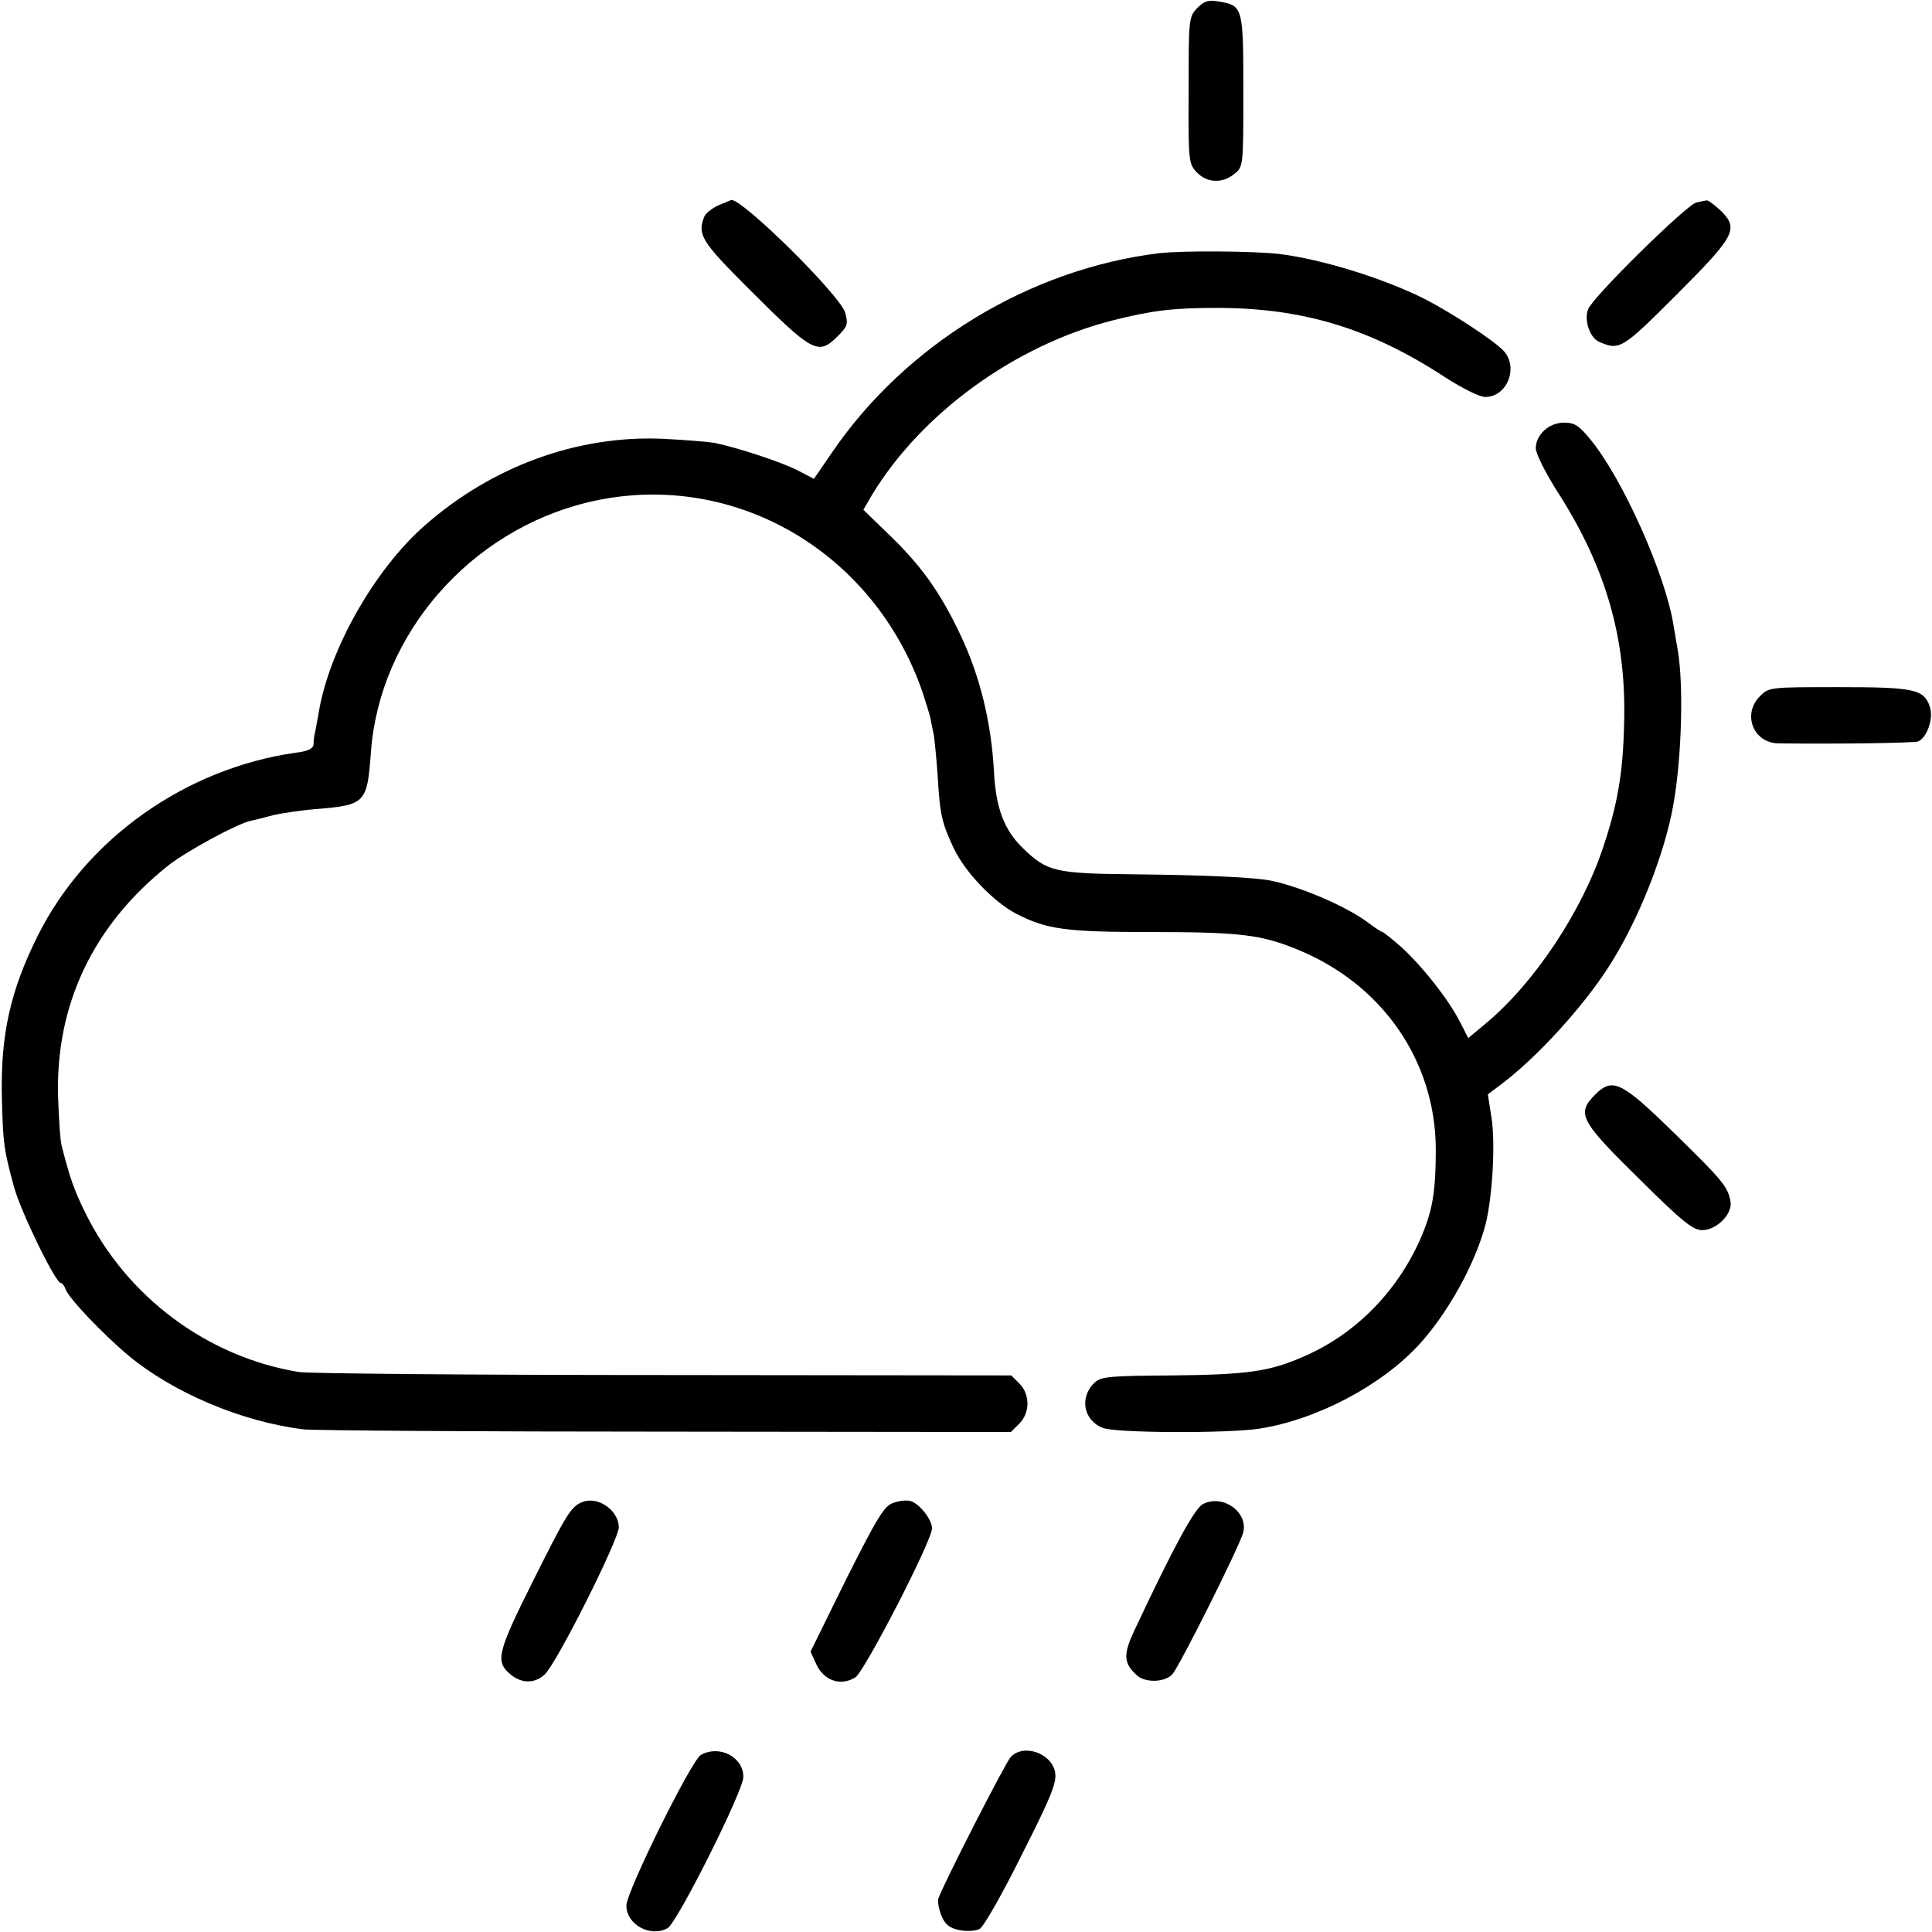
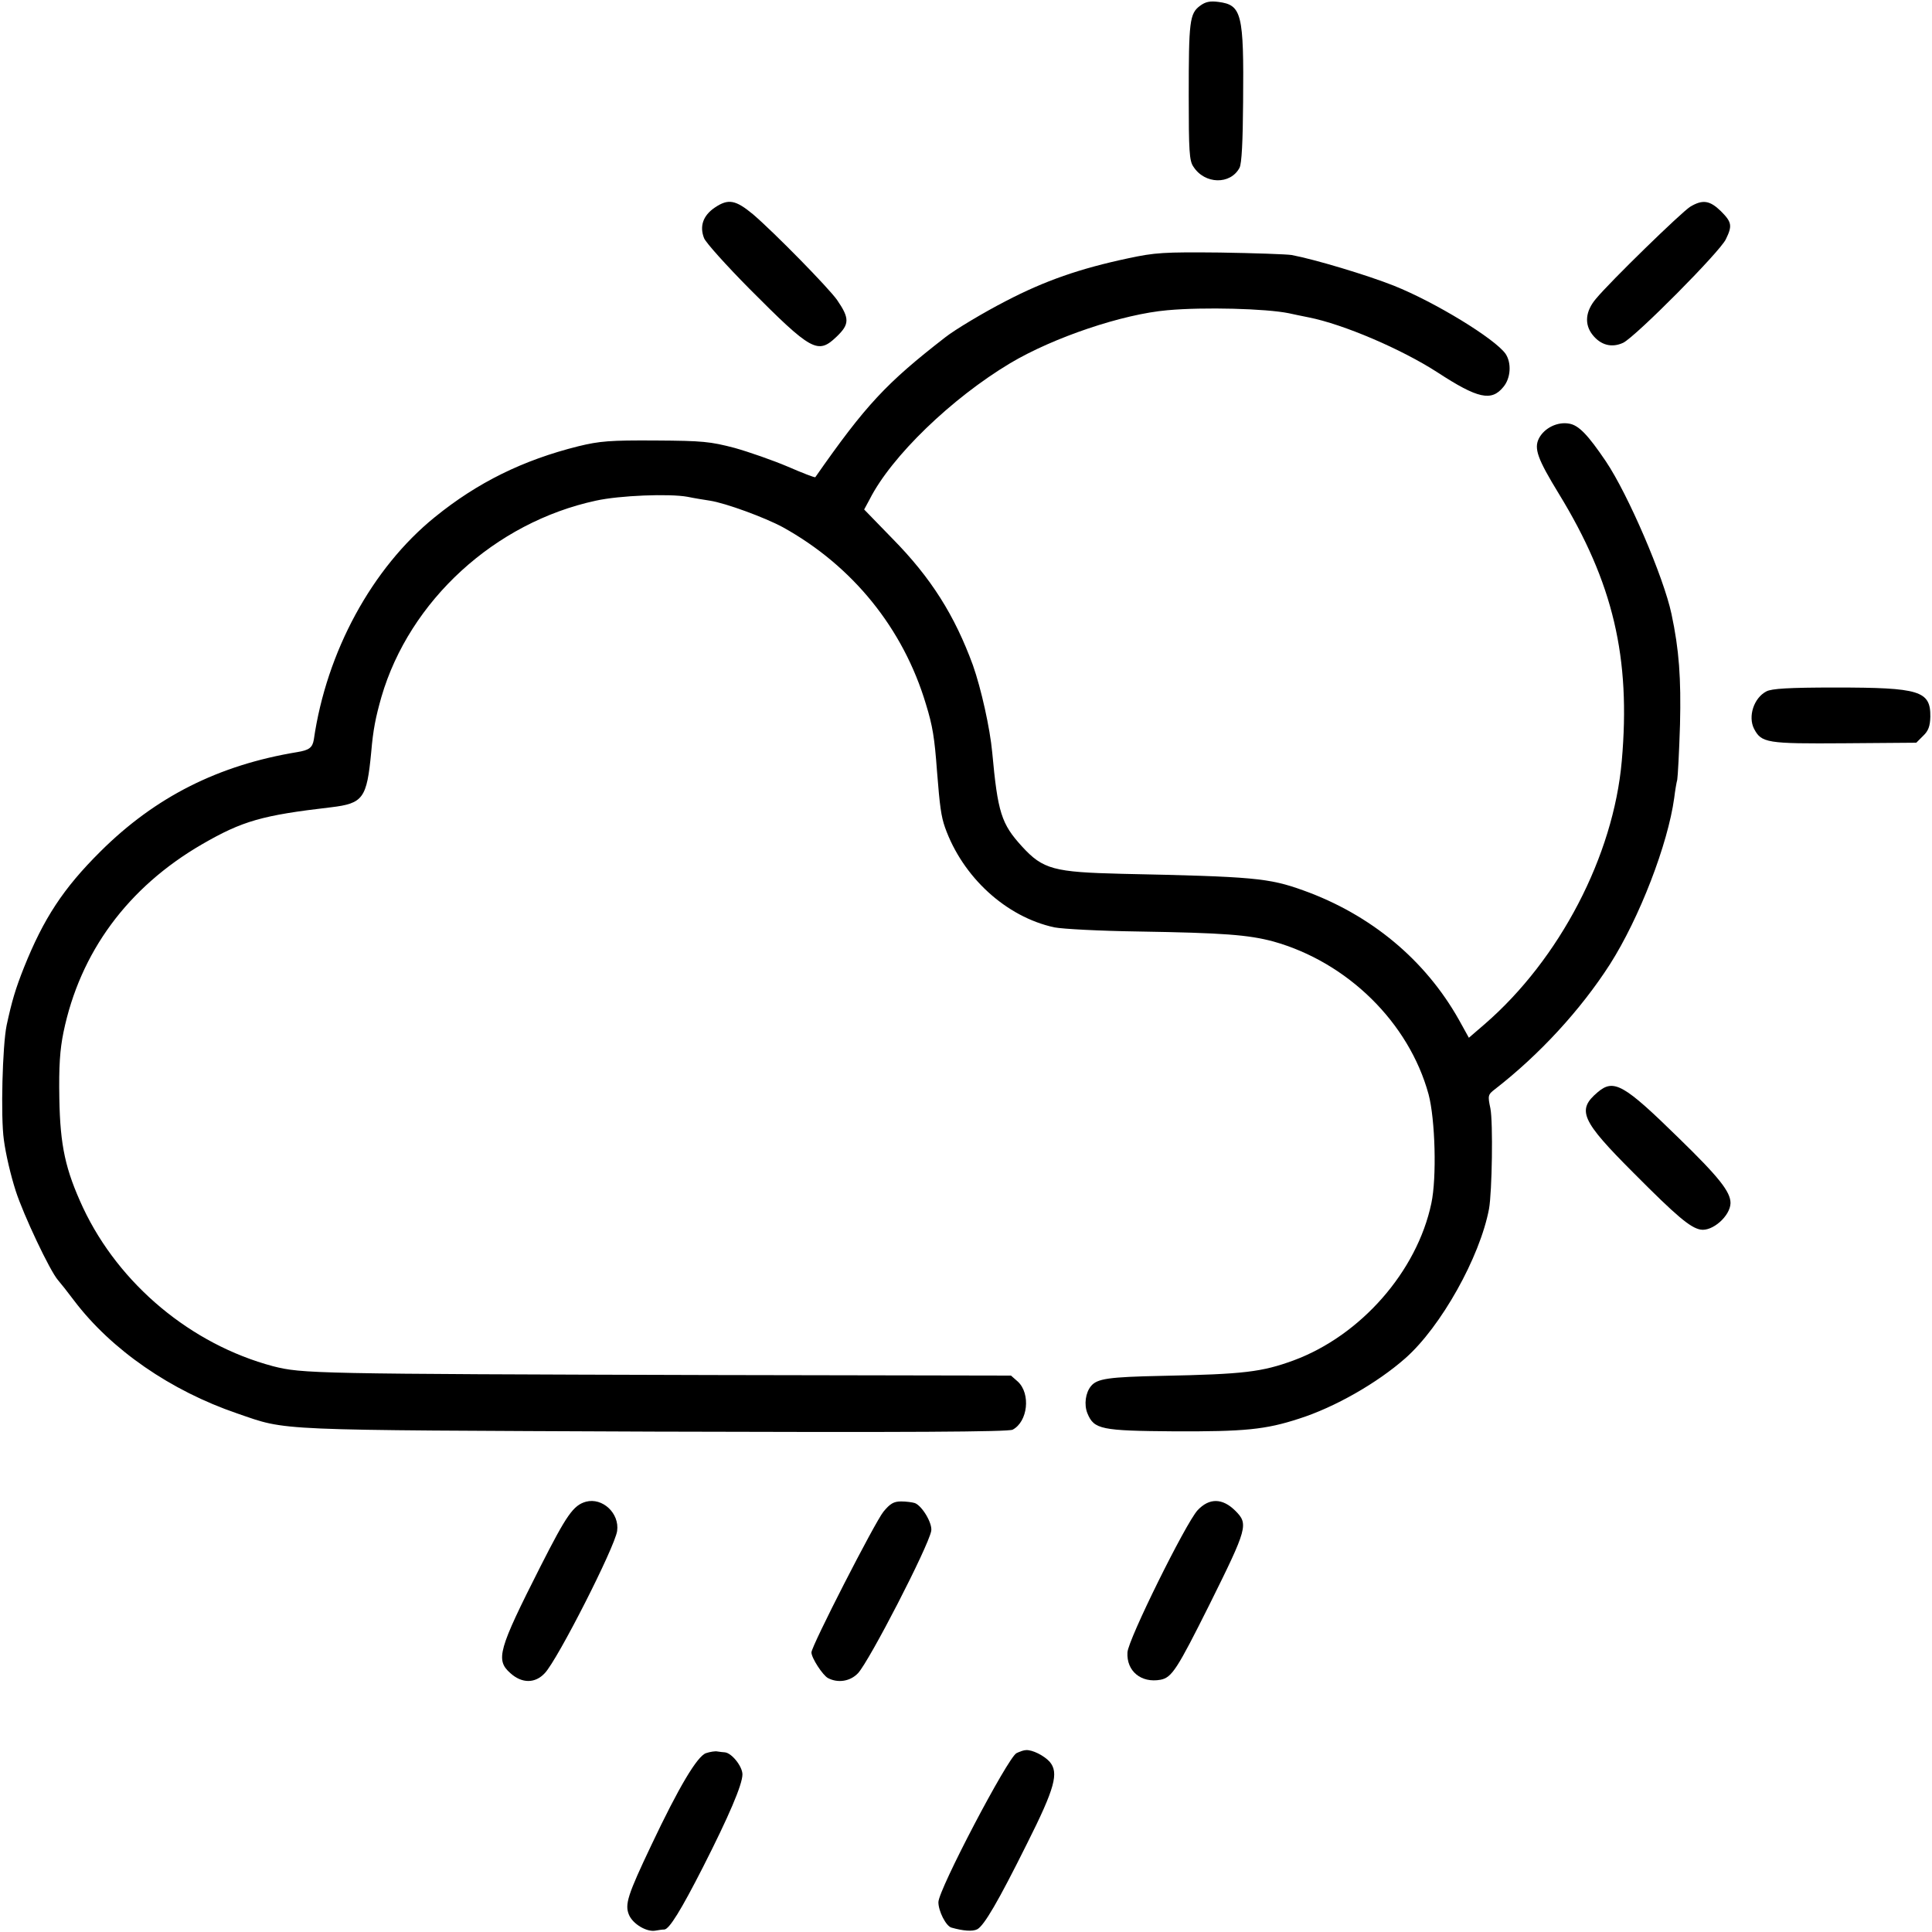
- <svg xmlns="http://www.w3.org/2000/svg" version="1.0" width="512pt" height="512pt" viewBox="0 0 512 512" preserveAspectRatio="xMidYMid meet">
-   <g transform="translate(0,512) scale(0.1,-0.1)" fill="#000000" stroke="none">
-     <path d="M3172 5098 c-22 -24 -22 -31 -22 -218 -1 -185 0 -194 21 -216 27 -29 68 -31 100 -5 24 19 24 21 24 220 0 222 -1 227 -66 237 -27 5 -38 1 -57 -18z" />
-     <path d="M1904 4576 c-17 -8 -34 -21 -38 -31 -18 -47 -7 -65 116 -188 172 -172 186 -180 238 -128 26 26 28 32 20 62 -13 46 -272 302 -302 299 -2 -1 -17 -7 -34 -14z" />
-     <path d="M4495 4583 c-26 -6 -274 -250 -286 -282 -12 -29 4 -76 29 -87 54 -23 60 -20 203 123 157 157 167 176 121 223 -17 16 -34 29 -39 29 -4 -1 -17 -3 -28 -6z" />
-     <path d="M3072 4449 c-344 -42 -671 -241 -867 -528 l-48 -70 -46 24 c-45 22 -154 58 -216 71 -16 3 -77 8 -135 11 -228 11 -458 -73 -637 -232 -131 -116 -250 -326 -278 -491 -4 -22 -8 -46 -10 -54 -2 -8 -4 -23 -4 -32 -1 -12 -14 -19 -49 -23 -291 -42 -554 -228 -682 -485 -73 -146 -99 -264 -95 -430 3 -120 5 -136 32 -235 17 -64 110 -255 124 -255 4 0 10 -8 13 -17 8 -23 96 -116 166 -175 119 -99 301 -176 465 -196 28 -3 461 -6 962 -6 l912 -1 22 22 c29 29 29 77 1 106 l-22 22 -923 1 c-507 0 -941 4 -965 8 -243 40 -456 199 -566 422 -30 61 -41 93 -63 179 -3 11 -7 67 -9 125 -8 247 93 459 294 618 48 37 180 109 217 117 11 2 38 9 60 15 22 5 74 13 115 16 129 11 133 16 143 151 23 312 262 587 576 662 377 90 756 -126 886 -504 9 -28 19 -59 21 -70 2 -11 6 -31 9 -45 2 -14 7 -62 10 -107 6 -103 11 -124 43 -192 30 -63 106 -142 166 -173 80 -41 131 -48 357 -48 237 0 292 -7 389 -47 224 -92 364 -295 365 -528 0 -110 -8 -159 -36 -227 -61 -146 -174 -262 -312 -322 -92 -41 -152 -49 -349 -51 -164 -1 -189 -3 -206 -18 -42 -38 -32 -100 20 -121 35 -14 332 -15 416 -2 153 24 324 115 423 223 75 82 147 211 175 315 19 72 28 220 16 290 l-9 58 36 27 c92 69 214 202 283 309 79 122 150 301 173 434 22 125 27 318 11 408 -3 17 -8 47 -11 65 -21 134 -135 389 -220 492 -30 37 -42 45 -70 45 -40 0 -75 -32 -75 -68 0 -14 26 -66 58 -116 129 -201 183 -391 176 -616 -3 -129 -17 -210 -55 -324 -56 -170 -182 -360 -310 -467 l-48 -40 -22 43 c-30 59 -97 144 -153 196 -26 23 -50 42 -52 42 -3 0 -20 11 -37 24 -57 43 -177 95 -258 112 -44 9 -173 15 -364 17 -210 2 -230 7 -295 70 -49 48 -71 105 -76 204 -7 128 -37 252 -89 361 -54 114 -105 185 -193 269 l-64 62 22 38 c131 217 379 398 639 464 103 26 158 33 276 33 229 0 408 -55 605 -184 45 -29 91 -52 106 -52 58 0 89 78 49 122 -25 27 -136 100 -210 138 -110 55 -272 105 -385 119 -71 8 -257 9 -318 2z" />
-     <path d="M4664 3275 c-48 -48 -17 -125 50 -125 157 -2 356 1 369 5 24 10 42 62 31 93 -16 46 -43 51 -242 51 -181 0 -184 0 -208 -24z" />
-     <path d="M4228 2220 c-51 -52 -43 -68 124 -232 107 -106 135 -128 159 -128 38 0 81 43 75 76 -7 39 -21 56 -148 180 -141 138 -164 149 -210 104z" />
-     <path d="M1545 1140 c-32 -12 -42 -29 -135 -215 -90 -180 -97 -207 -61 -239 31 -28 66 -29 94 -4 31 27 197 358 197 391 -1 44 -54 82 -95 67z" />
-     <path d="M2367 1137 c-23 -7 -42 -38 -124 -201 l-95 -193 16 -35 c21 -43 65 -57 103 -33 25 17 203 362 203 395 0 23 -34 66 -57 72 -10 3 -31 1 -46 -5z" />
-     <path d="M3188 1134 c-22 -11 -76 -110 -180 -331 -32 -67 -31 -90 4 -122 22 -21 73 -20 94 1 18 18 182 346 189 378 12 54 -55 101 -107 74z" />
-     <path d="M1857 469 c-25 -15 -197 -362 -197 -399 0 -50 63 -85 109 -60 25 13 201 364 201 401 0 53 -64 86 -113 58z" />
-     <path d="M2678 463 c-15 -17 -180 -340 -191 -374 -3 -8 1 -29 8 -46 10 -24 22 -33 48 -38 19 -4 43 -2 53 3 11 6 61 94 112 197 80 158 93 192 88 219 -10 51 -85 76 -118 39z" />
+ <svg xmlns="http://www.w3.org/2000/svg" version="1.0" width="700pt" height="700pt" viewBox="0 0 700 700" preserveAspectRatio="xMidYMid meet">
+   <g transform="translate(0,700) scale(0.1,-0.1)" fill="#000000" stroke="none">
+     <path d="M4348 6979 c-38 -28 -41 -57 -41 -326 0 -199 2 -236 17 -257 41 -64 134 -66 167 -4 8 15 12 95 13 238 3 321 -5 352 -89 363 -30 4 -47 1 -67 -14z" />
+     <path d="M2590 6248 c-43 -29 -56 -68 -39 -111 7 -17 81 -99 164 -183 226 -227 248 -239 316 -174 47 45 48 66 2 133 -31 44 -225 242 -304 310 -64 53 -90 58 -139 25z" />
+     <path d="M6124 6251 c-32 -20 -290 -271 -342 -334 -38 -45 -42 -92 -12 -130 30 -38 70 -48 111 -29 45 22 351 330 372 375 24 49 22 62 -18 102 -40 39 -66 43 -111 16z" />
+     <path d="M4087 6064 c-174 -37 -301 -81 -443 -155 -78 -40 -185 -104 -219 -131 -214 -166 -288 -245 -471 -507 -2 -2 -46 15 -99 38 -54 23 -140 53 -193 68 -88 23 -115 26 -287 27 -165 1 -202 -2 -280 -21 -200 -50 -365 -131 -520 -257 -227 -184 -392 -487 -438 -806 -5 -29 -17 -38 -60 -45 -285 -47 -514 -162 -713 -360 -135 -134 -206 -243 -277 -420 -31 -78 -44 -122 -63 -210 -15 -73 -22 -331 -10 -415 7 -53 25 -129 43 -185 28 -87 124 -290 153 -323 8 -9 35 -43 59 -75 135 -178 350 -326 590 -408 186 -64 115 -60 1513 -66 919 -3 1282 -1 1297 7 55 29 66 130 19 174 l-25 22 -1084 2 c-1445 4 -1484 5 -1590 32 -296 79 -557 296 -688 574 -64 138 -83 224 -86 396 -2 117 2 176 15 240 60 290 233 525 502 681 147 85 218 105 467 134 117 14 130 32 146 200 7 82 16 126 37 200 102 349 411 632 777 711 86 19 266 26 332 14 24 -5 61 -11 81 -14 58 -9 199 -61 264 -96 253 -140 437 -367 519 -642 24 -78 31 -120 40 -243 10 -127 15 -163 29 -203 64 -180 221 -324 396 -362 31 -6 166 -13 305 -15 308 -5 398 -12 488 -36 269 -75 492 -294 563 -554 24 -90 30 -302 10 -395 -52 -247 -256 -479 -499 -569 -115 -42 -179 -50 -477 -56 -193 -4 -235 -10 -257 -37 -20 -24 -26 -67 -13 -99 24 -58 49 -63 315 -65 253 -1 330 6 452 46 129 41 283 129 385 219 129 114 270 366 303 541 11 61 15 313 5 364 -10 47 -9 50 17 70 161 125 310 287 416 452 107 168 210 435 233 603 3 25 8 55 11 66 2 11 7 101 10 200 4 167 -3 270 -31 401 -28 132 -157 433 -238 553 -65 96 -98 130 -132 136 -42 8 -90 -15 -110 -53 -19 -37 -5 -75 72 -201 197 -322 261 -594 228 -968 -30 -344 -225 -718 -496 -953 l-58 -50 -36 65 c-122 217 -319 381 -564 469 -125 45 -180 50 -657 60 -247 6 -286 16 -362 99 -75 82 -88 123 -108 341 -8 87 -40 231 -70 316 -66 180 -151 316 -292 459 l-102 105 20 37 c79 156 297 366 509 493 158 94 408 178 570 192 132 12 357 6 440 -11 14 -3 46 -10 72 -15 126 -25 336 -115 466 -199 147 -96 196 -106 239 -53 27 32 30 87 8 120 -39 55 -255 187 -405 247 -96 38 -285 95 -370 111 -19 3 -136 7 -260 9 -204 2 -235 0 -333 -21z" />
+     <path d="M6400 4495 c-46 -24 -67 -91 -45 -135 27 -52 46 -55 328 -53 l260 2 25 25 c19 18 25 35 26 69 1 94 -38 106 -344 106 -170 0 -231 -4 -250 -14z" />
+     <path d="M5789 3043 c-77 -65 -61 -102 131 -294 155 -156 204 -197 241 -204 43 -8 108 49 109 96 0 41 -42 94 -188 236 -199 195 -235 215 -293 166z" />
+     <path d="M2123 1559 c-46 -13 -70 -48 -165 -235 -153 -302 -163 -338 -109 -386 42 -38 90 -38 125 0 46 48 254 457 262 515 9 64 -53 122 -113 106z" />
+     <path d="M3201 1523 c-31 -38 -261 -487 -261 -510 0 -20 41 -83 60 -93 36 -19 81 -12 109 18 42 46 254 457 265 515 5 27 -32 90 -59 101 -9 3 -32 6 -50 6 -27 0 -40 -8 -64 -37z" />
+     <path d="M4339 1528 c-43 -47 -252 -469 -254 -515 -4 -68 50 -112 120 -99 41 8 60 38 177 272 138 278 142 292 94 340 -47 47 -95 47 -137 2z" />
+     <path d="M2558 648 c-32 -11 -99 -124 -197 -331 -87 -183 -98 -217 -82 -255 14 -33 64 -63 96 -57 11 2 25 4 32 4 18 1 61 71 140 226 93 183 143 299 143 336 0 29 -39 78 -64 80 -6 0 -18 2 -26 3 -8 2 -27 -1 -42 -6z" />
+     <path d="M3683 648 c-31 -15 -283 -495 -283 -540 0 -32 27 -86 47 -92 42 -12 77 -15 94 -6 25 14 75 99 180 310 102 203 116 257 82 297 -20 22 -63 44 -86 42 -7 0 -22 -5 -34 -11z" />
  </g>
</svg>
